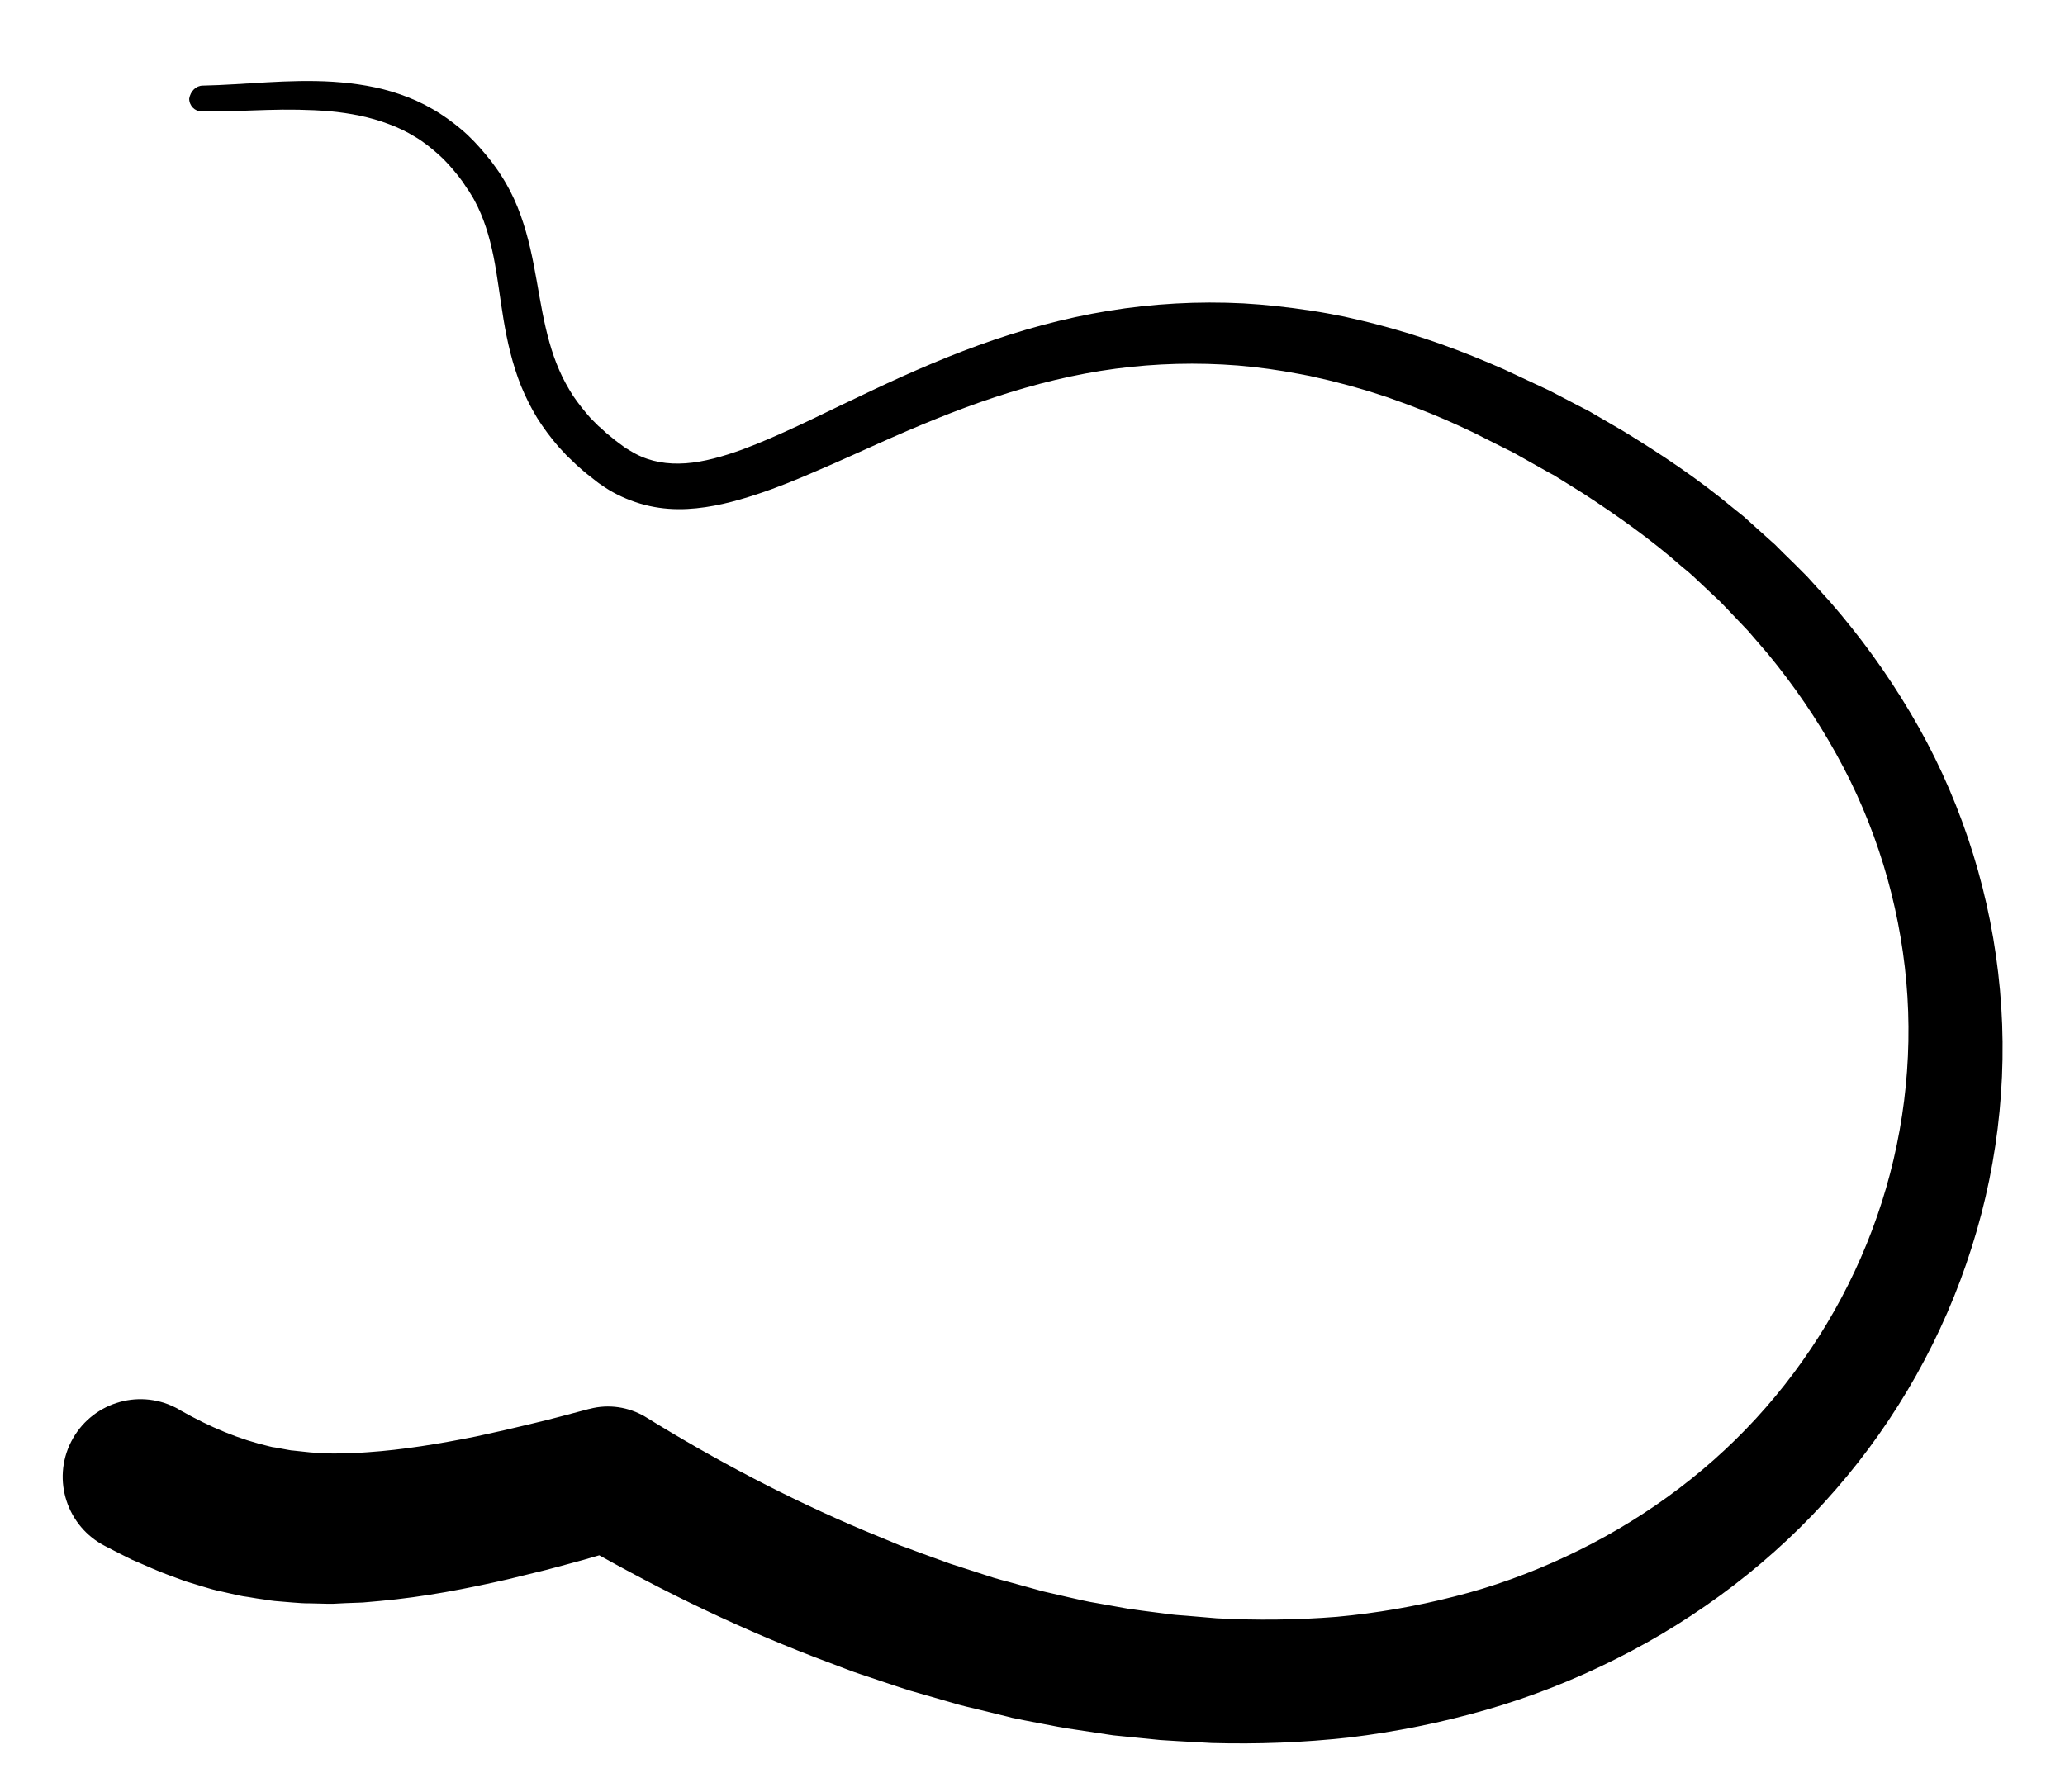
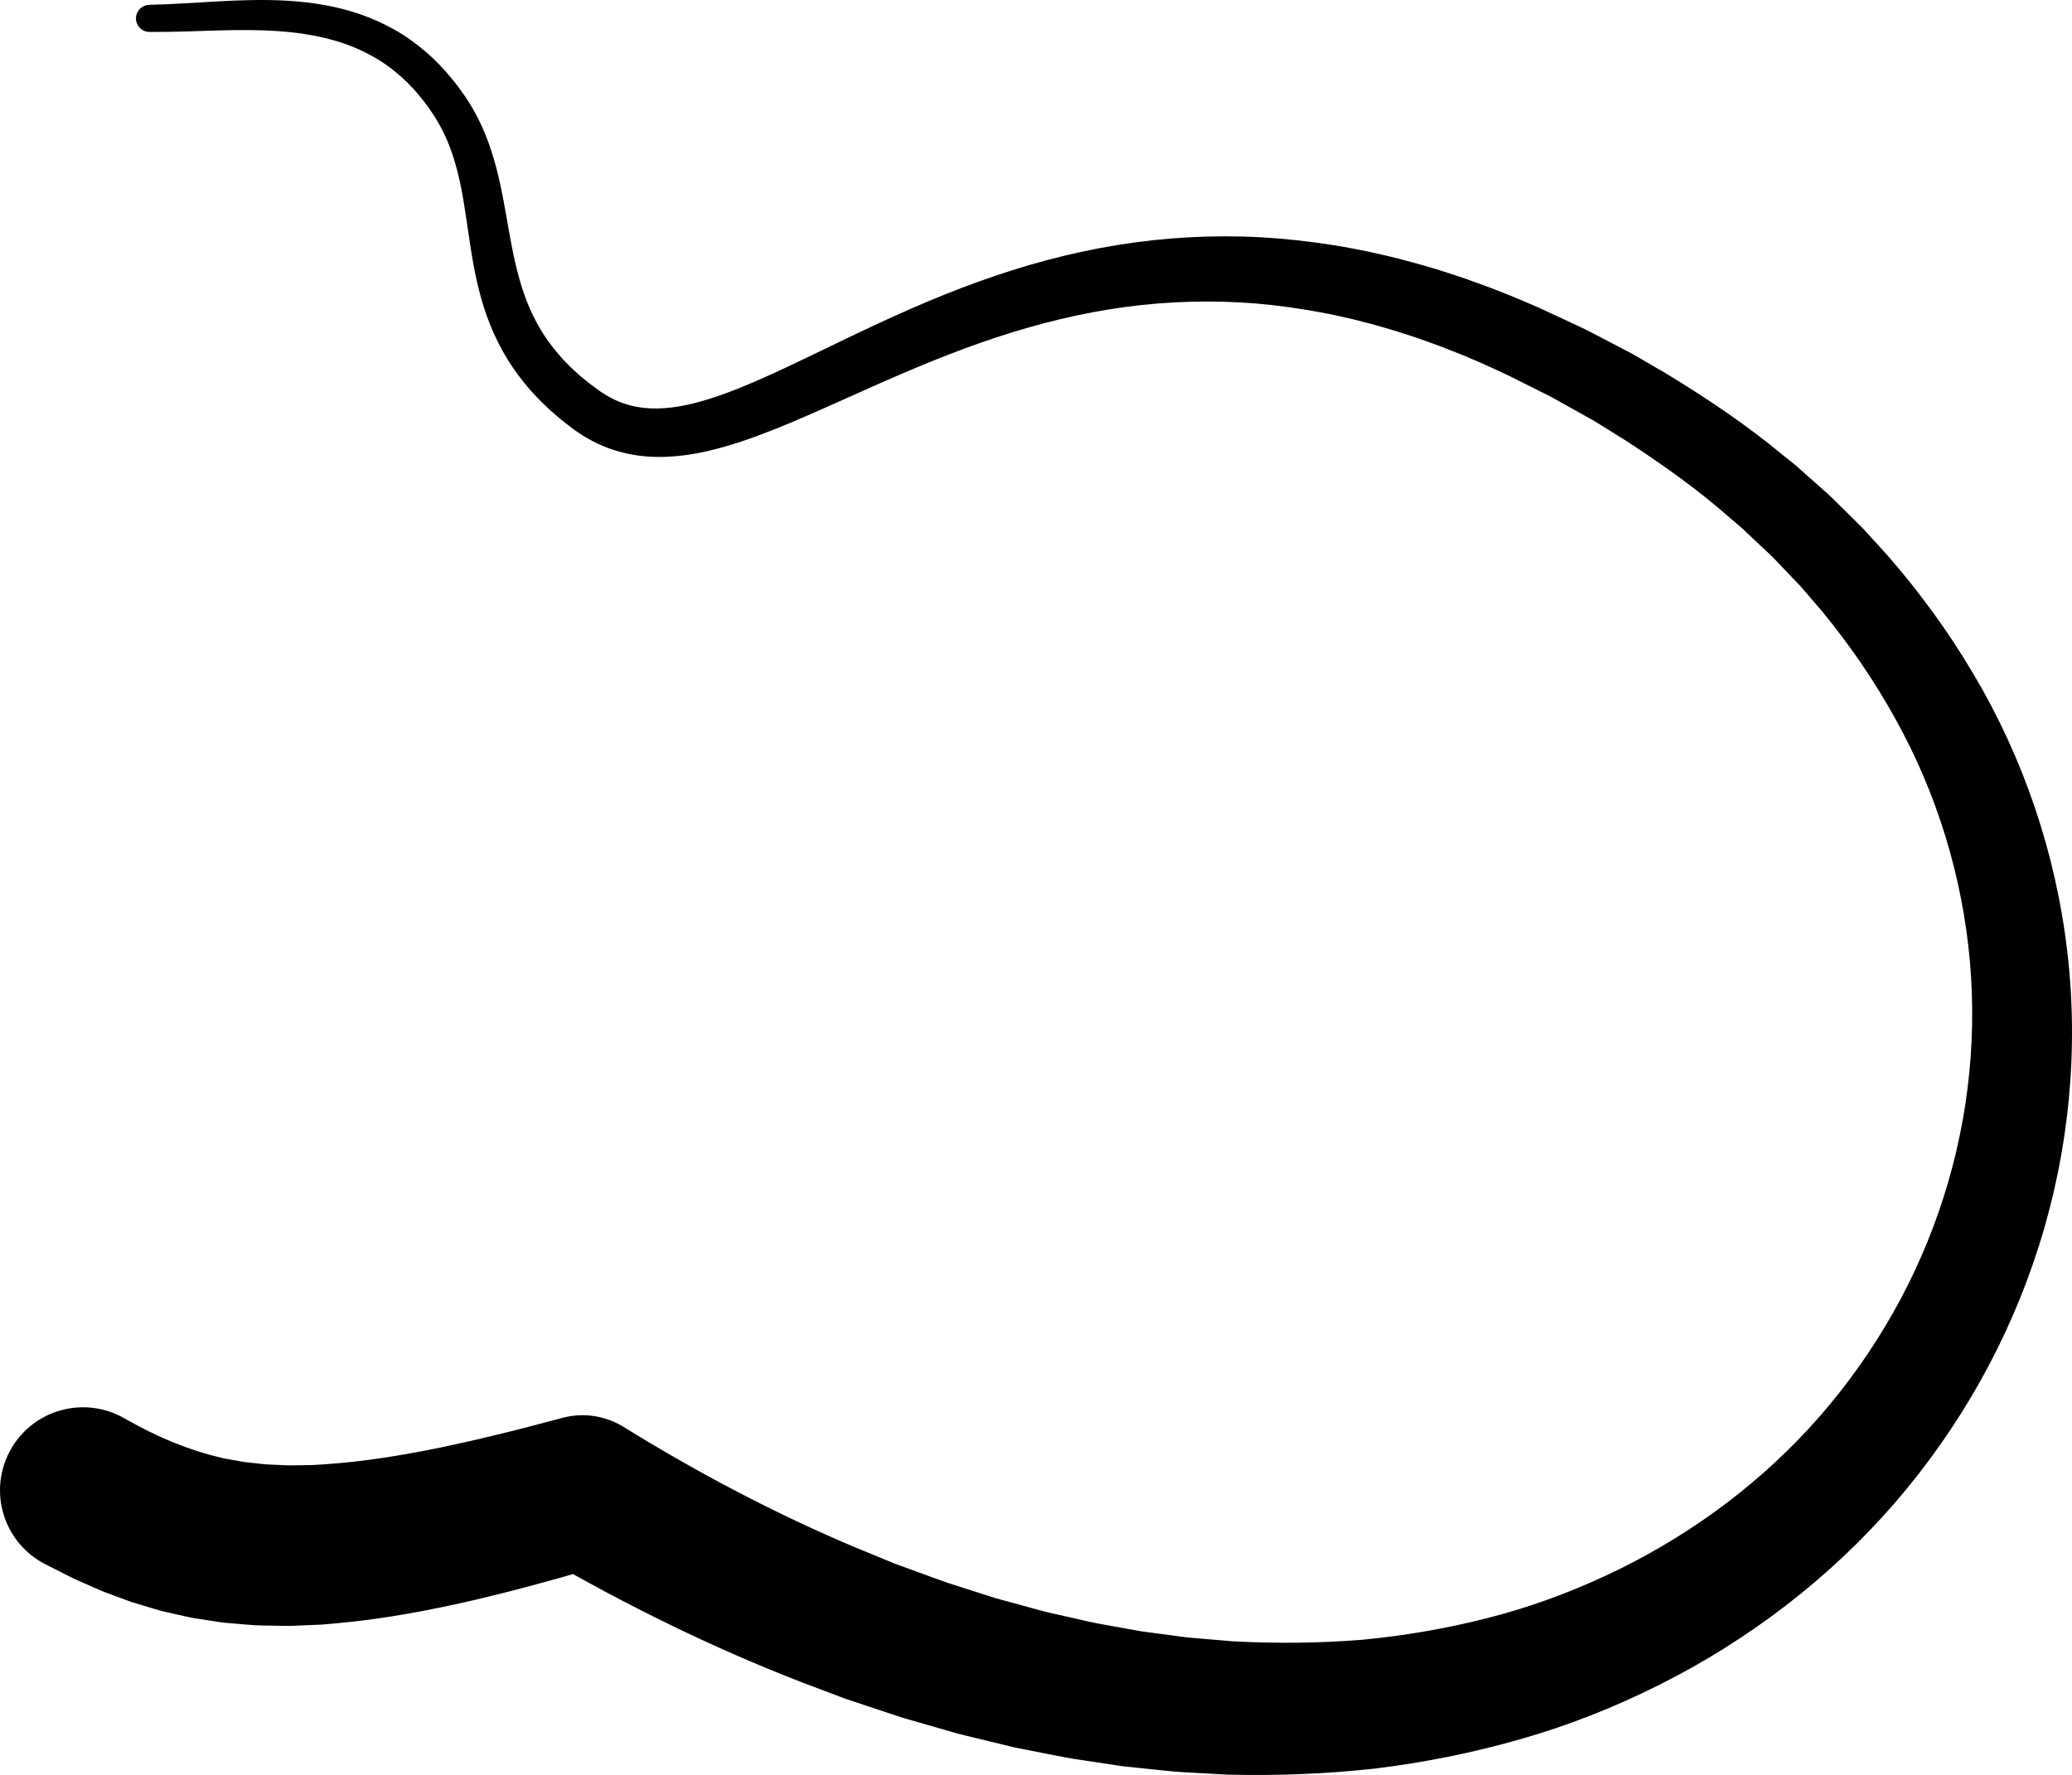
- <svg xmlns="http://www.w3.org/2000/svg" version="1.1" id="Calque_1" x="0px" y="0px" viewBox="0 0 967 839" style="enable-background:new 0 0 967 839;" xml:space="preserve">
-   <g>
-     <path d="M923.5,1537.5c-34.3,1.2-68.5,4.4-102.2,10c-33.7,5.6-66.8,13.6-98.9,24.5c-32.1,10.9-63.2,24.4-92.8,40.4   c-29.6,16.1-57.7,34.7-84,55.5c-26.3,20.8-50.8,43.9-73.4,68.6c-22.7,24.7-43.5,51.1-62.6,78.8c-38.3,55.3-69.8,115.3-96.3,177.5   l-62.6-28.9c31.8-63.9,69-125.7,113.3-182.3c22.2-28.3,46.1-55.3,72-80.4c25.9-25.1,53.6-48.3,83.1-69   c29.5-20.7,60.7-38.8,93.2-54.1c32.5-15.3,66.2-27.6,100.7-37c34.4-9.4,69.5-15.7,104.7-19.5c35.2-3.8,70.6-5,105.8-4.1V1537.5z" />
-   </g>
-   <g>
-     <path d="M-210.6,1313.4l20.2-20.9c6.8-6.9,13.8-13.6,20.7-20.4c3.4-3.4,7-6.7,10.6-10l10.7-9.9c1.8-1.6,3.5-3.3,5.3-4.9l5.4-4.8   l10.9-9.7c29.2-25.6,59.7-49.8,91.3-72.5c63.2-45.4,131-84.7,202.1-116.8c71.1-32.2,145.6-57.1,222-74.2   c38.2-8.5,76.8-15,115.7-19.5c38.9-4.4,78-7,117.1-7.3c78.3-0.8,156.6,6.9,233.2,22.6l14.3,3l7.2,1.5l7.1,1.7l14.3,3.4   c2.4,0.6,4.8,1.1,7.1,1.7l7.1,1.9c9.4,2.5,18.9,4.9,28.3,7.8c9.4,2.8,18.8,5.4,28.1,8.5c37.3,11.8,73.8,25.7,109.6,41.3   c71.5,31.3,139.7,70,203.2,115c63.5,45.1,122.4,96.2,175.7,152.5l-14.1,14.1c-55.6-52.3-115-100.2-178.5-141.9   c-63.4-41.8-130.5-77.7-200.4-106.5c-34.9-14.5-70.6-27.1-106.8-38.1c-9-2.9-18.1-5.3-27.2-7.8c-9.1-2.6-18.3-4.8-27.4-7.1   l-6.9-1.7c-2.3-0.6-4.6-1.1-6.9-1.6l-13.8-3.1l-6.9-1.6l-6.9-1.4l-13.9-2.8c-74.1-14.4-149.6-21.4-225.1-20.6   c-37.7,0.4-75.4,2.7-112.9,6.9c-37.5,4.2-74.8,10.2-111.7,18.1c-73.9,15.7-146.2,38.9-215.7,68.6   c-69.6,29.8-136.4,66.2-199.5,108.4c-31.6,21.1-62.2,43.6-92,67.3l-11.1,9l-5.6,4.5c-1.8,1.5-3.6,3.1-5.5,4.6l-10.9,9.2   c-3.6,3.1-7.3,6.1-10.8,9.3c-7.1,6.3-14.3,12.6-21.4,19l-21,19.4L-210.6,1313.4z" />
-   </g>
-   <g>
-     <path d="M95,40.1c19.6-0.4,40-3.1,60.9-1.8c10.5,0.7,21.2,2.3,31.5,5.9c5.2,1.8,10.2,4,15,6.8c4.8,2.7,9.3,6,13.5,9.5   c4.2,3.5,8,7.6,11.5,11.8l2.6,3.2c0.8,1.1,1.6,2.2,2.4,3.3l1.2,1.7c0.4,0.6,0.7,1.2,1.1,1.7c0.7,1.2,1.5,2.3,2.2,3.6   c5.6,9.6,9,20.2,11.4,30.5c2.4,10.3,3.8,20.4,5.7,30c1.9,9.6,4.2,18.7,7.9,27.1c1.8,4.2,4,8.1,6.4,11.9c2.5,3.7,5.3,7.2,8.3,10.6   l2.4,2.4c0.4,0.4,0.8,0.8,1.2,1.2l1.3,1.1l2.5,2.3l2.7,2.2c1.7,1.5,3.7,2.8,5.5,4.2l0.7,0.5c0.2,0.2,0.4,0.3,0.7,0.4l1.3,0.8   c0.9,0.6,1.8,1,2.6,1.5c7.1,3.8,15.1,5.1,23.6,4.5c8.5-0.6,17.5-3.2,26.4-6.4c8.9-3.3,17.9-7.3,26.9-11.5c9-4.2,18-8.7,27.2-13   c18.3-8.8,37.1-17.3,56.7-24.4c19.6-7.1,39.9-12.7,60.7-16.1c20.8-3.4,42.1-4.6,63.3-3.5c10.6,0.6,21.1,1.8,31.6,3.4   c2.6,0.4,5.2,0.8,7.8,1.3l7.8,1.5c5.1,1.2,10.3,2.3,15.4,3.7c5.1,1.3,10.2,2.8,15.2,4.3c5,1.6,10,3.2,15,5   c9.9,3.5,19.6,7.5,29.2,11.7l14.1,6.6c2.3,1.1,4.7,2.2,7.1,3.3l6.9,3.6l6.9,3.6l3.5,1.8c1.2,0.6,2.3,1.2,3.4,1.9l13.6,7.9   c17.9,10.9,35.4,22.6,51.6,36.1l3.1,2.5c1,0.8,2.1,1.6,3,2.5l5.9,5.3l5.9,5.3c1,0.9,2,1.7,2.9,2.7l2.8,2.8   c3.8,3.7,7.6,7.4,11.3,11.2l10.7,11.8c14,16.1,26.6,33.4,37.5,51.8c22,36.9,36.2,78.7,41.2,121.8c5.1,43.1,0.8,87.3-12.4,128.8   c-13.1,41.5-34.9,80.3-63.6,113.3c-28.6,33-64.1,60-103.1,79.5c-19.5,9.8-39.9,17.8-60.8,23.8c-20.9,6-42.3,10.3-63.8,12.9   c-21.5,2.4-43.1,3.2-64.6,2.6l-16.1-0.9c-2.7-0.2-5.4-0.3-8-0.5l-8-0.8l-8-0.8l-4-0.4l-2-0.2l-2-0.3l-15.9-2.4   c-5.3-0.7-10.5-1.8-15.8-2.8l-7.8-1.5l-3.9-0.8l-2-0.4l-1.9-0.5l-15.5-3.8c-2.6-0.6-5.2-1.2-7.7-1.9l-7.6-2.2l-15.3-4.4   c-5.1-1.6-10.1-3.3-15.1-5l-7.5-2.5l-3.8-1.3l-3.7-1.4l-14.8-5.6c-39.4-15.2-77.2-33.9-113.3-54.9l0,0l26.4,3.5l-13.9,4l-6.9,2   l-7,1.9c-4.7,1.2-9.3,2.6-14.1,3.7l-14.3,3.5c-19.2,4.4-39.1,8.3-60.1,10.2c-2.6,0.2-5.2,0.5-7.9,0.7l-8.1,0.3l-4,0.2   c-0.7,0-1.3,0.1-2,0.1l-2.1,0l-8.3-0.2c-1.4,0-2.8,0-4.1-0.1l-4.2-0.3l-8.4-0.7c-1.4-0.1-2.8-0.4-4.2-0.6l-4.2-0.6l-4.2-0.7   l-2.1-0.3c-0.7-0.1-1.4-0.3-2.1-0.4l-8.4-1.9c-1.4-0.3-2.8-0.6-4.2-1l-4.1-1.2l-8.2-2.5l-7.9-2.9l-3.9-1.5   c-1.3-0.5-2.5-1.1-3.8-1.6l-7.6-3.3l-1.9-0.8c-0.6-0.3-1.2-0.6-1.8-0.9l-3.6-1.8l-7.2-3.7c-17.9-9.1-25.1-31-16-48.9   s31-25.1,48.9-16c0.5,0.2,0.9,0.5,1.3,0.7l0.8,0.5c14.1,8,27.8,13.7,42,17c0.4,0.1,0.9,0.2,1.3,0.3l1.4,0.2l2.7,0.5l2.7,0.5   c0.9,0.1,1.8,0.4,2.7,0.4l5.6,0.6l2.8,0.3c0.9,0.1,1.9,0.1,2.9,0.1l5.8,0.3l1.4,0.1c0.5,0,1,0,1.5,0l3-0.1l6-0.1   c2-0.1,4.1-0.3,6.1-0.4c16.3-1.1,33.4-3.9,50.8-7.4l13.1-2.9c4.4-1,8.8-2.1,13.1-3.1l6.6-1.6l6.6-1.7l13.2-3.5l0.5-0.1   c9.1-2.4,18.4-0.8,25.9,3.6l0,0c33,20.4,67.3,38.5,102.7,53.4l13.3,5.5l3.3,1.4l3.4,1.2l6.7,2.5c4.5,1.6,9,3.3,13.5,4.9l13.6,4.4   l6.8,2.2c2.3,0.7,4.6,1.3,6.9,1.9l13.8,3.8l1.7,0.5l1.7,0.4l3.5,0.8l6.9,1.6c4.6,1,9.3,2.2,13.9,2.9l14,2.5l1.7,0.3l1.8,0.2   l3.5,0.5l7,0.9l7,0.9c2.3,0.3,4.7,0.4,7,0.6l14.1,1.2c18.8,1,37.5,0.8,56.2-0.7c18.6-1.7,37-4.9,55-9.5c18-4.5,35.5-10.9,52.2-18.7   c33.5-15.6,64.1-37.5,89.1-64.7c25-27.2,44.5-59.6,56.7-94.7c12.2-35,17-72.7,13.7-109.8c-3.3-37.1-14.4-73.7-32.8-106.7   c-9.1-16.5-19.9-32.2-32-46.9l-9.3-10.8c-3.3-3.5-6.6-6.9-9.9-10.4l-2.5-2.6c-0.8-0.9-1.7-1.7-2.6-2.5l-5.2-4.9l-5.2-4.9   c-0.9-0.8-1.8-1.6-2.7-2.4l-2.8-2.3c-14.4-12.7-30.2-23.9-46.5-34.5l-12.4-7.7c-1-0.7-2.1-1.2-3.2-1.8l-3.2-1.8l-6.4-3.6l-6.4-3.6   c-2.1-1.2-4.4-2.2-6.5-3.3l-13.1-6.6c-8.8-4.2-17.6-8.1-26.6-11.5c-4.5-1.8-9-3.3-13.6-5c-4.6-1.5-9.1-3-13.8-4.3   c-4.6-1.4-9.3-2.5-13.9-3.7l-7-1.6c-2.3-0.6-4.7-0.9-7-1.4c-9.4-1.8-18.9-3.1-28.4-3.9c-19.1-1.5-38.3-1-57.3,1.5   c-19,2.5-37.9,7.2-56.4,13.3c-18.5,6.1-36.7,13.7-55,21.9c-9.2,4.1-18.3,8.3-27.7,12.3c-9.4,4.1-19,8.1-29.1,11.4   c-10.1,3.3-20.8,6.2-32.4,6.8c-5.8,0.3-11.8-0.1-17.7-1.4c-5.9-1.3-11.7-3.5-17-6.4c-1.3-0.7-2.6-1.5-3.8-2.3l-1.9-1.3   c-0.3-0.2-0.6-0.4-0.9-0.6l-0.8-0.6c-2.1-1.7-4.3-3.3-6.4-5.1l-3.1-2.7l-3-2.9l-1.5-1.4c-0.5-0.5-1-1-1.4-1.5l-2.8-3   c-3.6-4.2-7-8.7-10-13.5c-2.9-4.8-5.4-9.8-7.5-14.9c-4.1-10.3-6.5-20.9-8.2-31.1c-1.7-10.2-2.8-20.2-4.7-29.6   c-1.9-9.4-4.6-18.3-8.9-26.2c-0.5-1-1.1-2-1.7-2.9c-0.3-0.5-0.6-1-0.9-1.5l-1-1.4l-1.9-2.9l-2.1-2.8c-2.9-3.6-5.9-7.1-9.3-10.1   c-3.4-3-7-5.9-10.9-8.2c-3.9-2.4-8-4.4-12.4-6c-8.7-3.3-18-5.1-27.6-6c-9.6-0.8-19.5-0.9-29.4-0.6c-10,0.3-20.1,0.8-30.5,0.7   c-3.3,0-5.9-2.7-5.9-6C89.2,42.7,91.8,40.1,95,40.1L95,40.1z" />
+ <svg xmlns="http://www.w3.org/2000/svg" id="Calque_2" data-name="Calque 2" viewBox="0 0 908.41 778.29">
+   <defs>
+     <style>
+       .cls-1 {
+         stroke-width: 0px;
+       }
+     </style>
+   </defs>
+   <g id="Calque_1-2" data-name="Calque 1">
+     <path class="cls-1" d="m65.48,2.11c19.62-.37,39.95-3.05,60.95-1.77,10.48.68,21.16,2.33,31.49,5.91,5.15,1.79,10.19,4.04,14.99,6.75,4.83,2.68,9.31,5.96,13.52,9.52,4.23,3.55,8,7.57,11.49,11.77l2.56,3.19c.81,1.09,1.58,2.2,2.38,3.31l1.18,1.66c.39.56.75,1.17,1.12,1.75.72,1.19,1.52,2.33,2.18,3.56,5.6,9.65,9.03,20.22,11.41,30.5,2.36,10.31,3.8,20.4,5.68,30.01,1.87,9.59,4.21,18.72,7.86,27.06,1.83,4.16,3.98,8.12,6.41,11.88,2.47,3.74,5.3,7.24,8.32,10.59l2.39,2.42c.4.4.79.81,1.2,1.21l1.27,1.15,2.53,2.3,2.68,2.17c1.74,1.49,3.69,2.79,5.54,4.18l.7.51c.23.16.44.28.66.42l1.3.83c.85.59,1.76,1.04,2.65,1.51,7.14,3.79,15.08,5.13,23.62,4.46,8.53-.62,17.48-3.2,26.39-6.41,8.93-3.28,17.88-7.29,26.87-11.5,8.99-4.23,18.03-8.66,27.18-13.05,18.3-8.77,37.09-17.33,56.67-24.38,19.56-7.08,39.9-12.7,60.74-16.1,20.84-3.42,42.14-4.6,63.32-3.48,10.59.59,21.13,1.76,31.58,3.42,2.61.45,5.23.81,7.82,1.34l7.78,1.53c5.15,1.17,10.32,2.28,15.41,3.67,5.13,1.26,10.15,2.83,15.22,4.29,4.99,1.65,10.04,3.17,14.96,5,9.93,3.46,19.64,7.45,29.2,11.65l14.14,6.57c2.35,1.12,4.74,2.15,7.05,3.34l6.93,3.61,6.93,3.61,3.47,1.81c1.15.61,2.32,1.19,3.44,1.87l13.55,7.88c17.87,10.86,35.38,22.55,51.61,36.06l3.09,2.47c1.02.83,2.08,1.62,3.05,2.52l5.93,5.26,5.93,5.27c.98.89,2,1.73,2.94,2.66l2.83,2.79c3.76,3.73,7.57,7.42,11.3,11.2l10.74,11.79c13.97,16.05,26.64,33.37,37.54,51.85,21.96,36.87,36.16,78.72,41.18,121.79,5.06,43.07.76,87.3-12.38,128.8-13.08,41.53-34.93,80.29-63.55,113.28-28.64,33-64.1,59.97-103.11,79.5-19.5,9.78-39.89,17.83-60.82,23.77-20.91,6.01-42.26,10.25-63.76,12.88-21.52,2.37-43.12,3.17-64.64,2.64l-16.09-.89c-2.68-.18-5.37-.26-8.04-.52l-7.99-.83-8-.83-4-.42-2-.22-1.98-.3-15.86-2.39c-5.31-.71-10.52-1.83-15.75-2.84l-7.85-1.55-3.93-.78-1.96-.39-1.94-.47-15.51-3.76c-2.58-.64-5.18-1.23-7.75-1.92l-7.65-2.2-15.3-4.41c-5.06-1.58-10.05-3.31-15.08-4.97l-7.53-2.51-3.77-1.26-3.7-1.4-14.82-5.6c-39.38-15.25-77.17-33.88-113.34-54.88h0s26.44,3.48,26.44,3.48l-13.85,4.02-6.93,2-7.02,1.9c-4.7,1.25-9.33,2.57-14.09,3.75l-14.3,3.51c-19.24,4.44-39.06,8.3-60.09,10.24-2.64.23-5.23.53-7.9.68l-8.08.34-4.04.16c-.68.02-1.34.06-2.03.06l-2.07-.03-8.27-.15c-1.38-.04-2.75-.04-4.14-.11l-4.2-.33-8.39-.71c-1.4-.08-2.81-.36-4.21-.55l-4.22-.64-4.21-.65-2.11-.33c-.7-.13-1.39-.3-2.09-.44l-8.36-1.87c-1.38-.34-2.8-.59-4.16-1.01l-4.09-1.2-8.17-2.46-7.9-2.91-3.95-1.48c-1.34-.47-2.55-1.08-3.82-1.61l-7.57-3.34-1.89-.84c-.62-.29-1.21-.6-1.81-.9l-3.61-1.82-7.21-3.66c-17.92-9.11-25.06-31.01-15.95-48.93s31.01-25.06,48.93-15.95c.45.23.9.47,1.34.72l.82.47c14.07,7.98,27.76,13.69,41.98,16.98.44.11.88.24,1.33.33l1.36.23,2.72.48,2.72.49c.91.15,1.79.38,2.74.44l5.59.6,2.8.32c.95.07,1.92.08,2.88.13l5.77.26,1.44.07c.48.02.99-.01,1.48-.01l2.98-.05,5.96-.08c2-.06,4.07-.26,6.1-.38,16.31-1.07,33.44-3.87,50.78-7.42l13.06-2.86c4.36-.97,8.76-2.11,13.14-3.15l6.58-1.6,6.61-1.73,13.22-3.47.54-.14c9.1-2.39,18.39-.8,25.9,3.62h0c33,20.44,67.27,38.54,102.69,53.42l13.32,5.48,3.33,1.37,3.37,1.23,6.74,2.46c4.5,1.62,8.98,3.33,13.5,4.89l13.64,4.35,6.82,2.18c2.28.68,4.59,1.27,6.88,1.9l13.78,3.77,1.72.47,1.74.39,3.47.78,6.94,1.57c4.63,1.04,9.25,2.19,13.92,2.93l13.98,2.52,1.75.32,1.75.24,3.51.46,7.02.93,7.02.94c2.34.3,4.69.42,7.03.64l14.07,1.19c18.77.98,37.53.82,56.16-.67,18.58-1.75,36.97-4.87,54.96-9.47,18.01-4.53,35.48-10.89,52.24-18.7,33.5-15.6,64.09-37.48,89.15-64.72,25.02-27.23,44.54-59.6,56.7-94.66,12.21-35.03,17-72.7,13.72-109.83-3.26-37.12-14.39-73.7-32.78-106.65-9.12-16.51-19.89-32.18-31.97-46.9l-9.32-10.84c-3.26-3.49-6.6-6.91-9.89-10.37l-2.48-2.59c-.82-.87-1.73-1.65-2.6-2.48l-5.24-4.92-5.24-4.93c-.85-.84-1.8-1.59-2.71-2.37l-2.75-2.33c-14.41-12.73-30.23-23.94-46.49-34.48l-12.37-7.68c-1.02-.66-2.09-1.23-3.15-1.83l-3.19-1.78-6.38-3.56-6.38-3.56c-2.13-1.18-4.35-2.2-6.52-3.31l-13.1-6.55c-8.77-4.15-17.61-8.09-26.63-11.52-4.48-1.82-9.05-3.33-13.58-4.98-4.58-1.46-9.14-3.03-13.77-4.31-4.6-1.41-9.26-2.53-13.91-3.74l-7.01-1.58c-2.33-.55-4.7-.93-7.04-1.41-9.41-1.77-18.89-3.09-28.42-3.91-19.05-1.55-38.26-1.05-57.29,1.52-19.04,2.55-37.88,7.16-56.4,13.27-18.55,6.08-36.75,13.73-55.03,21.86-9.15,4.07-18.34,8.26-27.71,12.34-9.39,4.07-18.96,8.06-29.06,11.45-10.12,3.31-20.79,6.2-32.44,6.75-5.79.27-11.81-.08-17.75-1.36-5.93-1.26-11.74-3.47-16.99-6.44-1.31-.74-2.63-1.48-3.84-2.35l-1.85-1.26c-.3-.21-.63-.42-.91-.63l-.81-.62c-2.14-1.69-4.34-3.27-6.39-5.11l-3.11-2.69-2.99-2.86-1.49-1.44c-.49-.49-.95-1.01-1.43-1.51l-2.83-3.05c-3.63-4.23-7.01-8.69-9.96-13.46-2.91-4.79-5.42-9.79-7.5-14.92-4.15-10.29-6.47-20.9-8.16-31.13-1.68-10.23-2.83-20.16-4.71-29.56-1.9-9.38-4.56-18.26-8.88-26.22-.5-1.02-1.13-1.95-1.69-2.94-.29-.49-.56-.98-.87-1.46l-.97-1.45-1.95-2.89-2.09-2.77c-2.85-3.63-5.9-7.09-9.32-10.11-3.4-3.04-7-5.86-10.93-8.18-3.91-2.35-8.05-4.35-12.37-6-8.66-3.28-18.03-5.05-27.62-5.95-9.62-.85-19.47-.85-29.45-.58-9.99.25-20.11.78-30.47.66-3.28-.04-5.9-2.72-5.86-6,.04-3.21,2.62-5.8,5.81-5.86h.05Z" />
  </g>
</svg>
